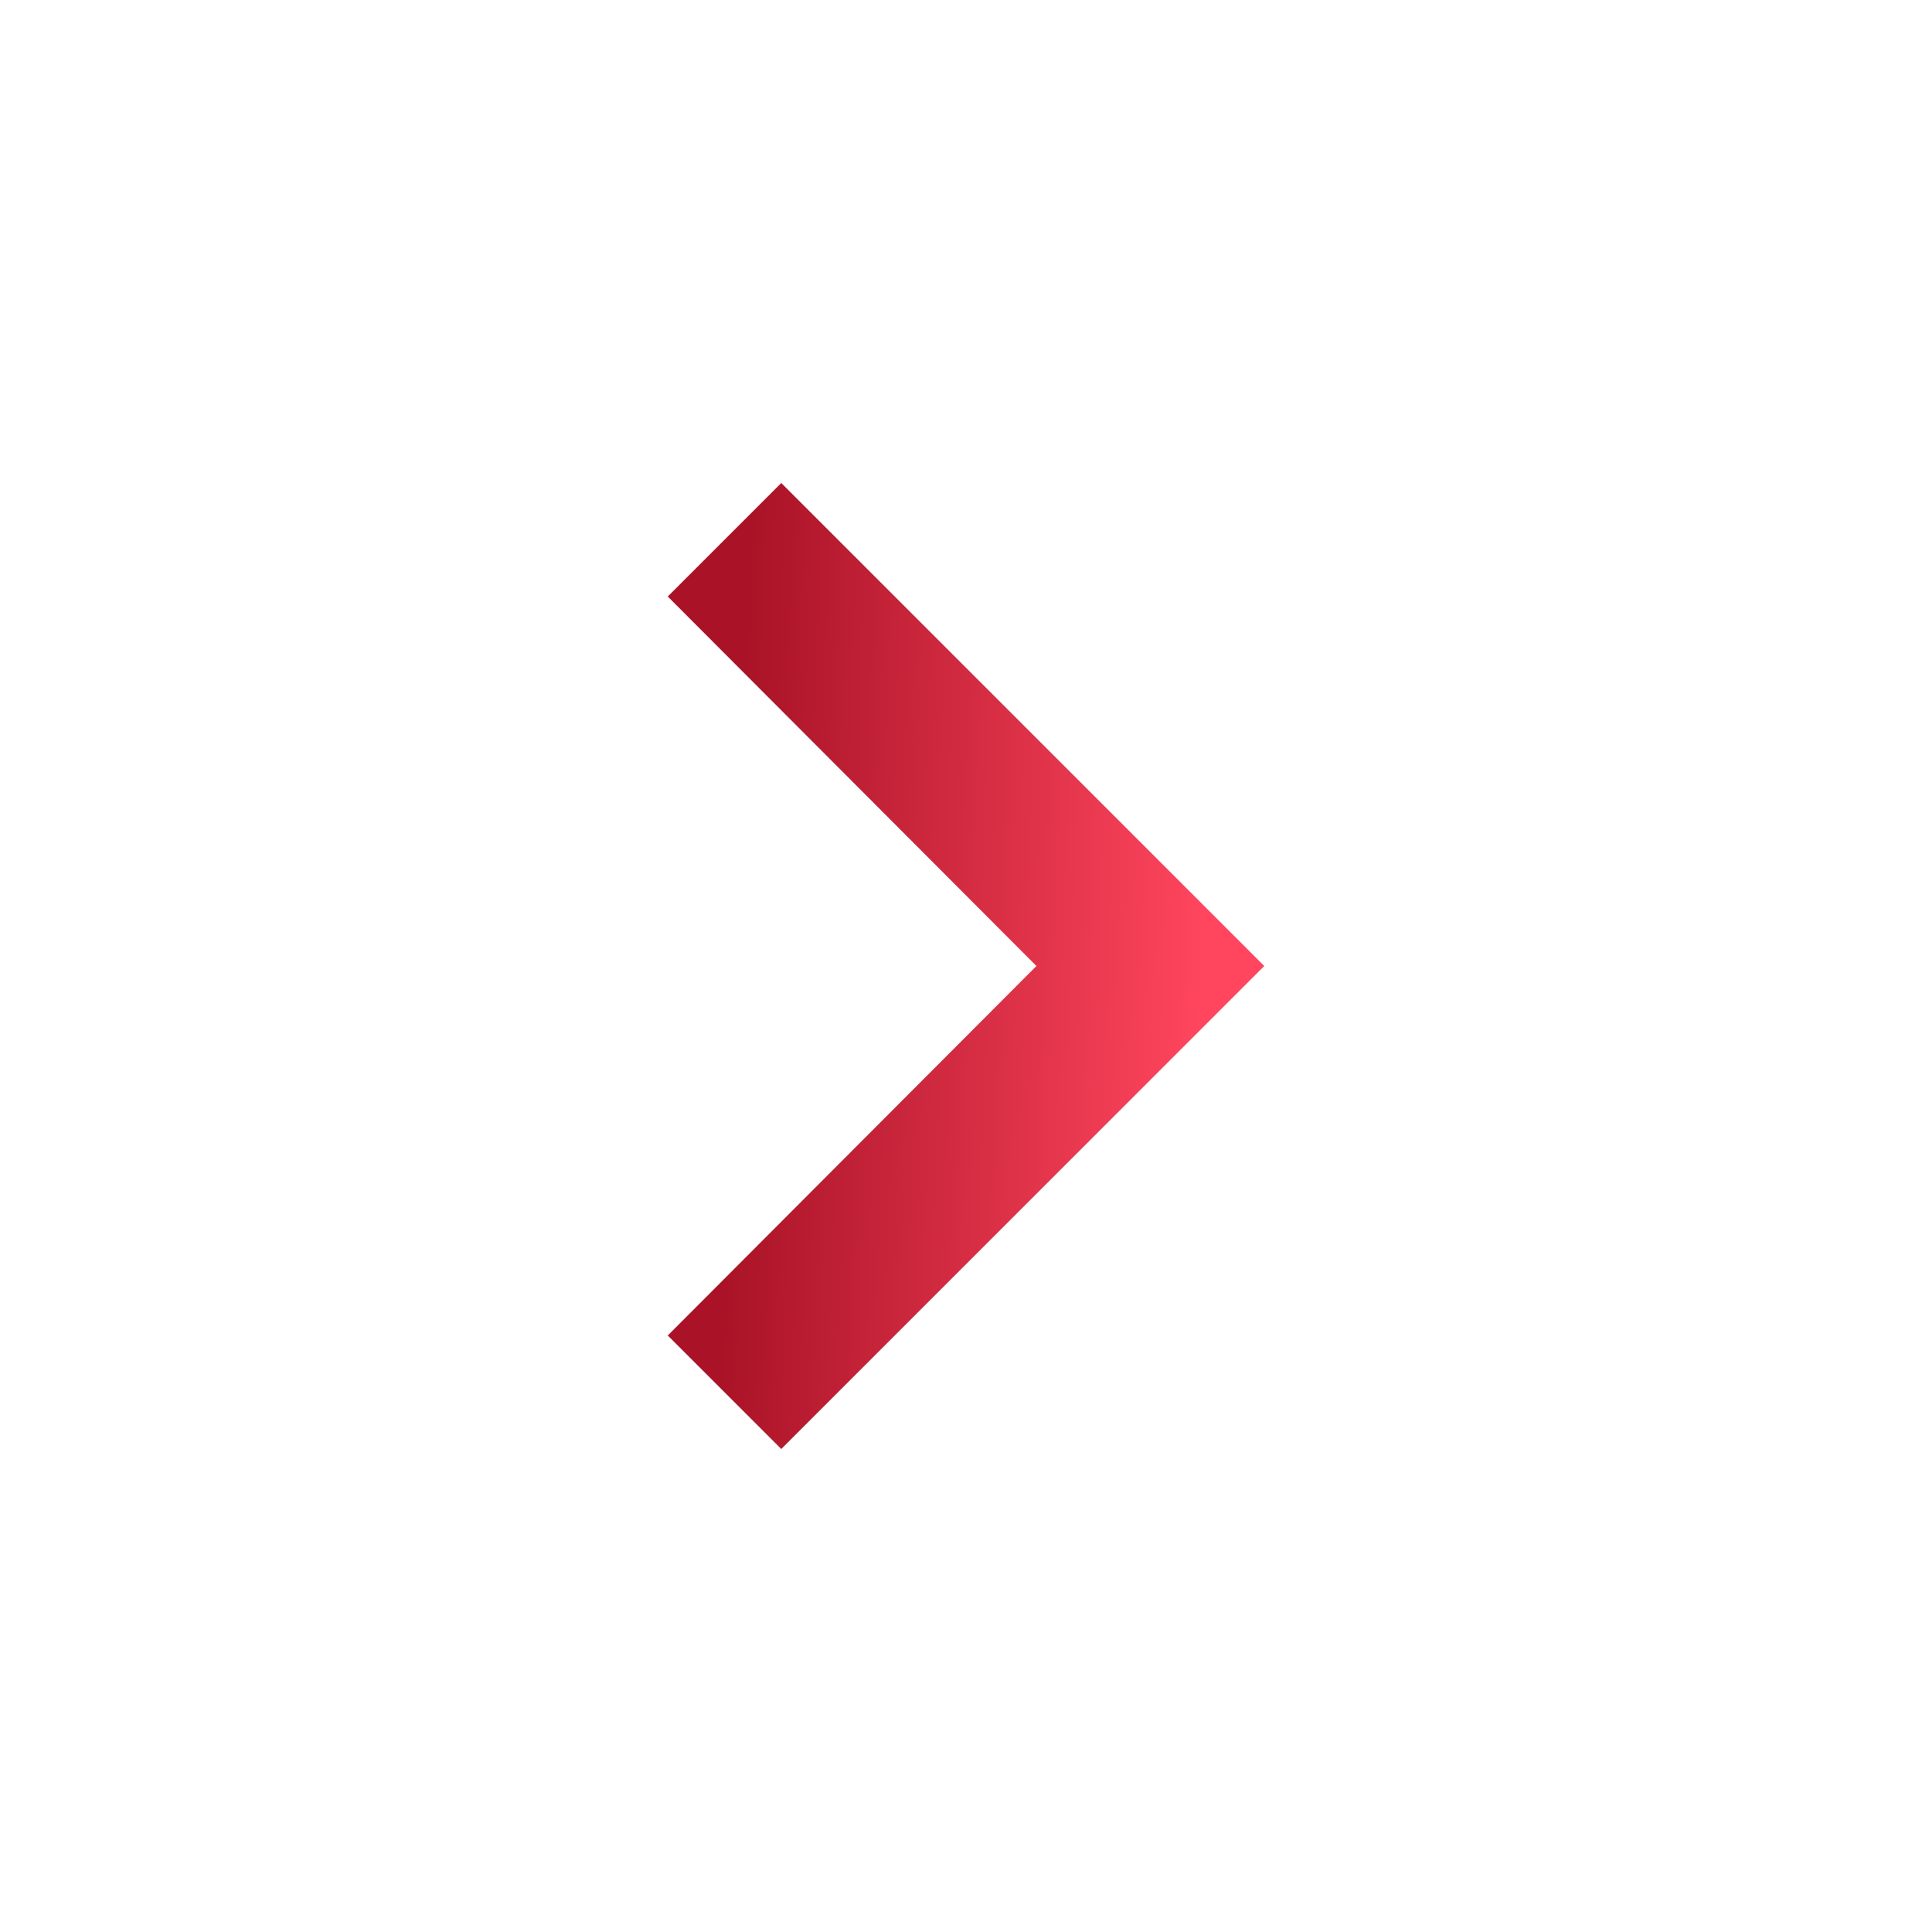
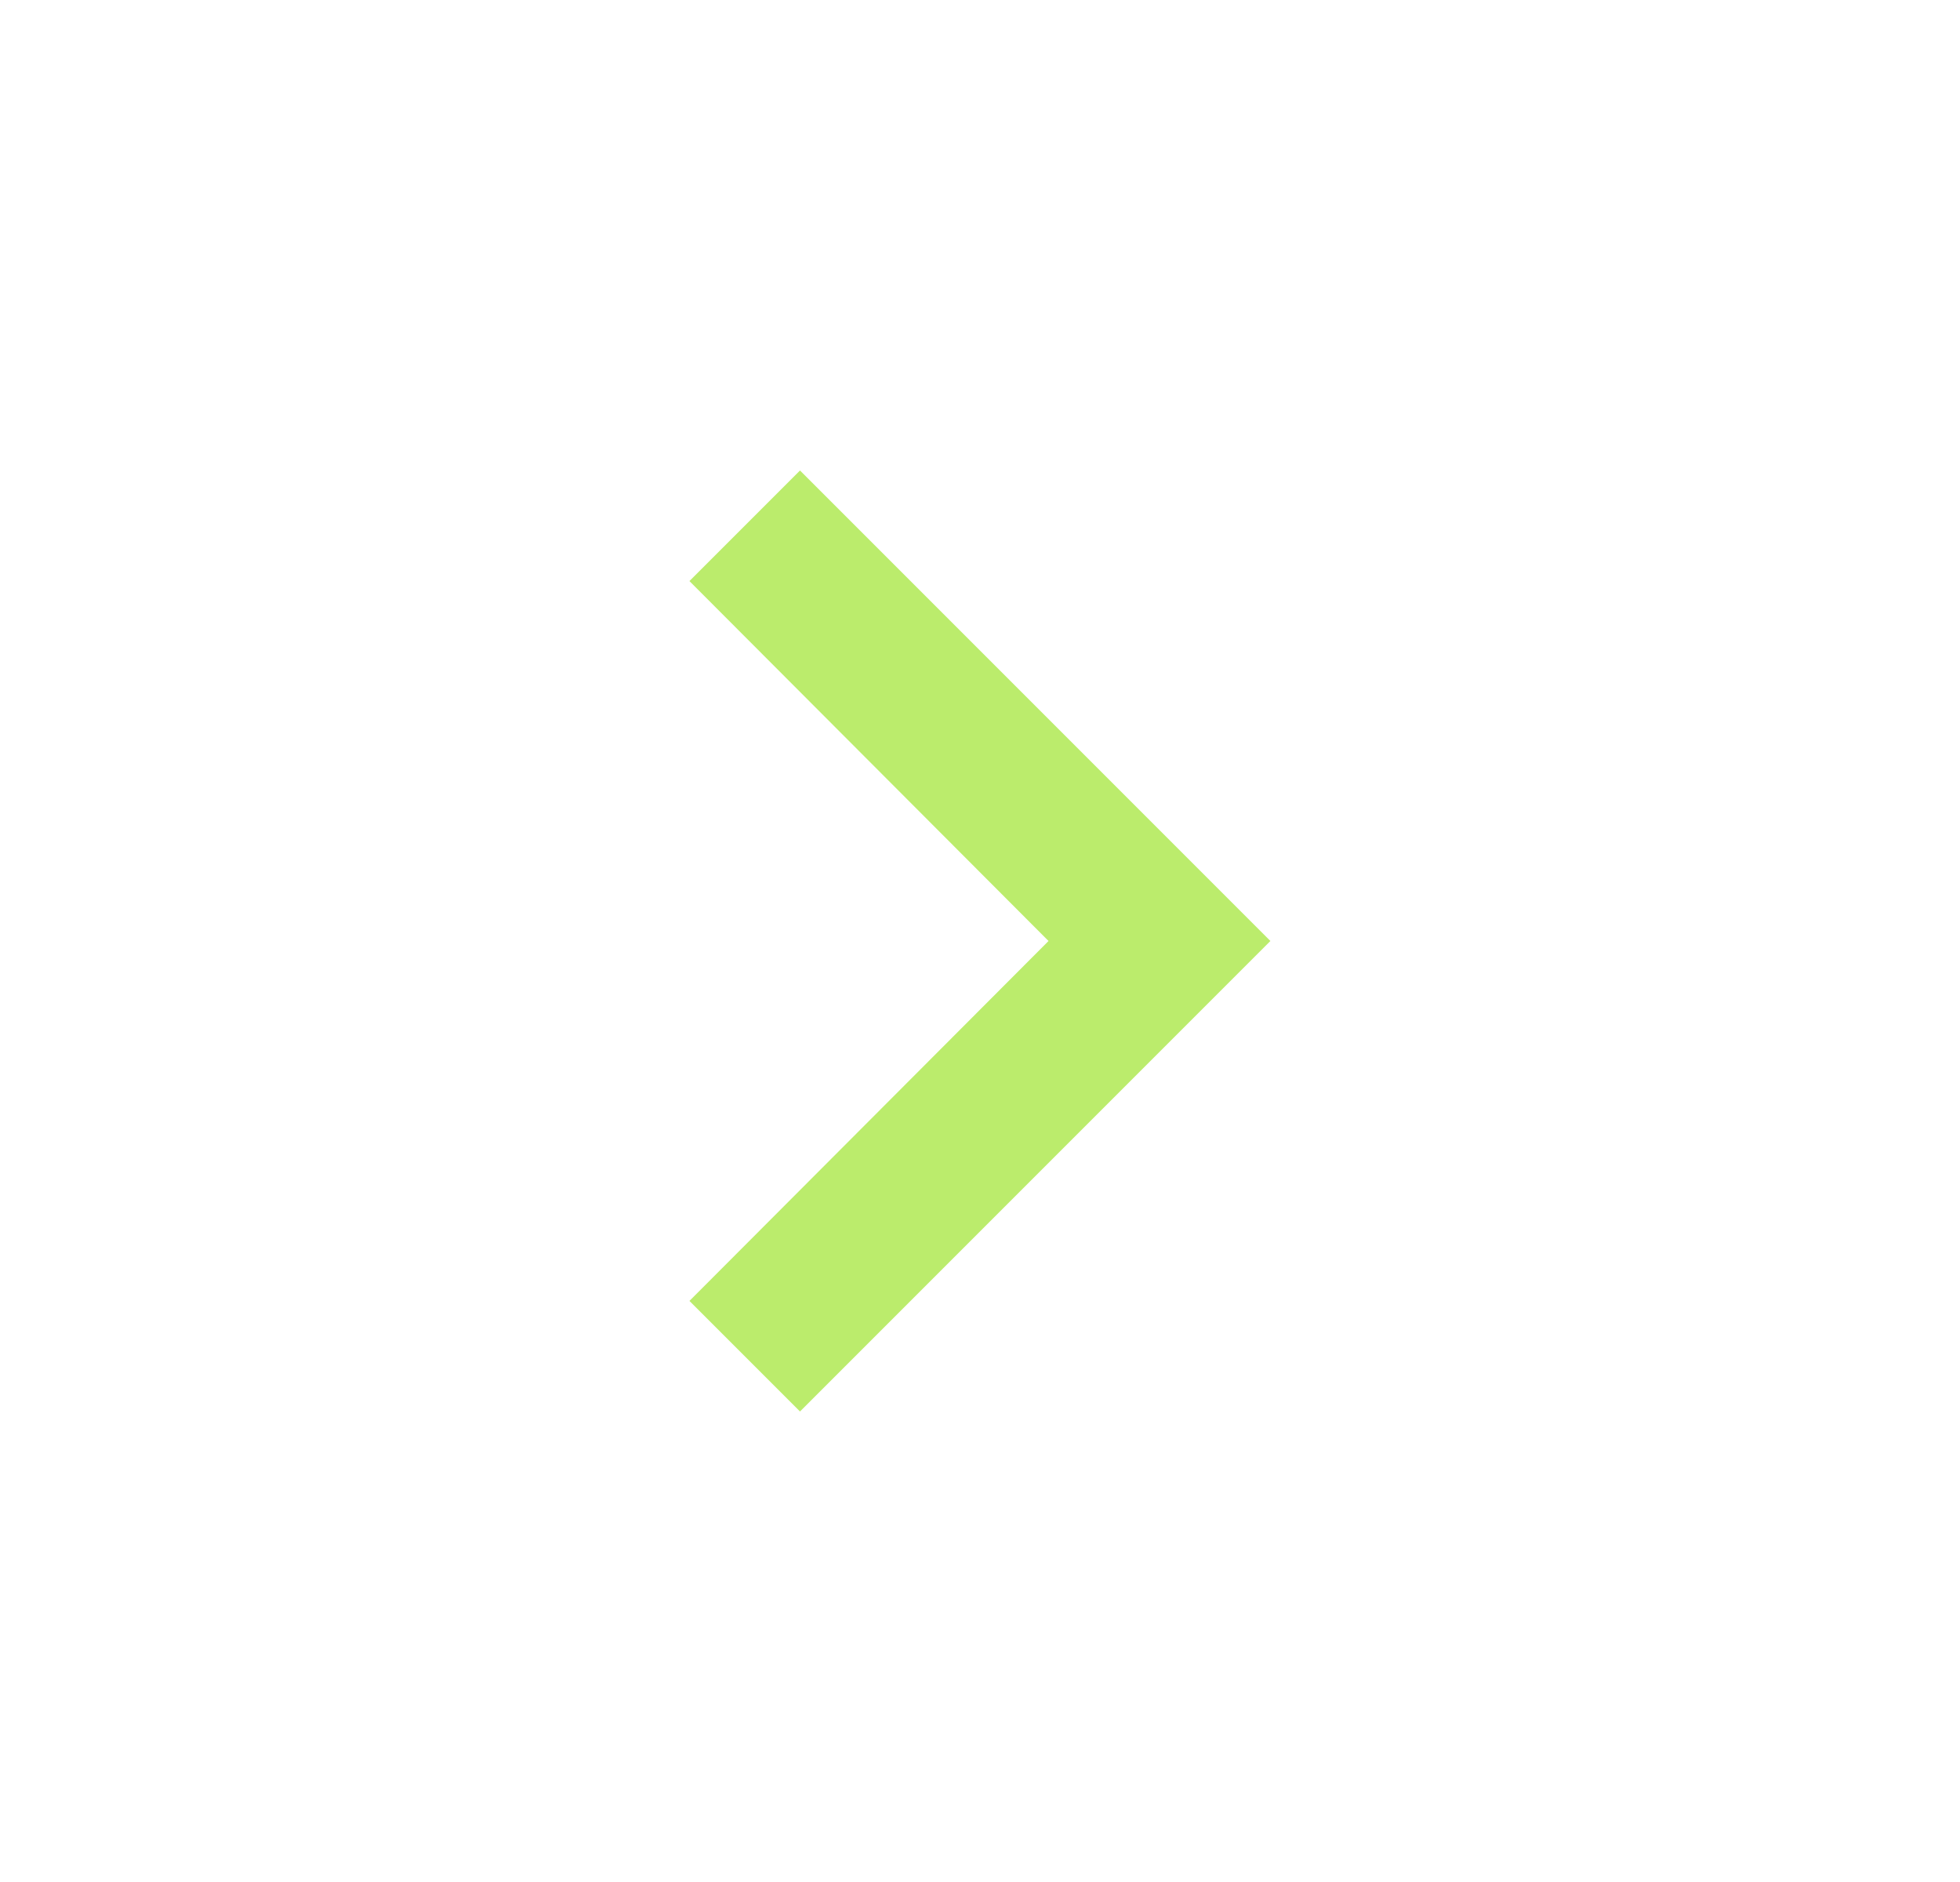
- <svg xmlns="http://www.w3.org/2000/svg" width="24" height="24" viewBox="0 0 24 24" fill="none">
-   <path d="M9.705 6L8.295 7.41L12.875 12L8.295 16.59L9.705 18L15.705 12L9.705 6Z" fill="url(#paint0_linear_623_417)" />
-   <defs>
-     <linearGradient id="paint0_linear_623_417" x1="9.32" y1="7.092" x2="15.118" y2="7.289" gradientUnits="userSpaceOnUse">
-       <stop stop-color="#AA1327" />
-       <stop offset="1" stop-color="#FF465E" />
-     </linearGradient>
-   </defs>
+ <svg xmlns="http://www.w3.org/2000/svg" width="25" height="24" viewBox="0 0 25 24" fill="none">
+   <path d="M10.204 6L8.794 7.41L13.374 12L8.794 16.59L10.204 18L16.204 12L10.204 6Z" fill="#BBEC6C" />
</svg>
